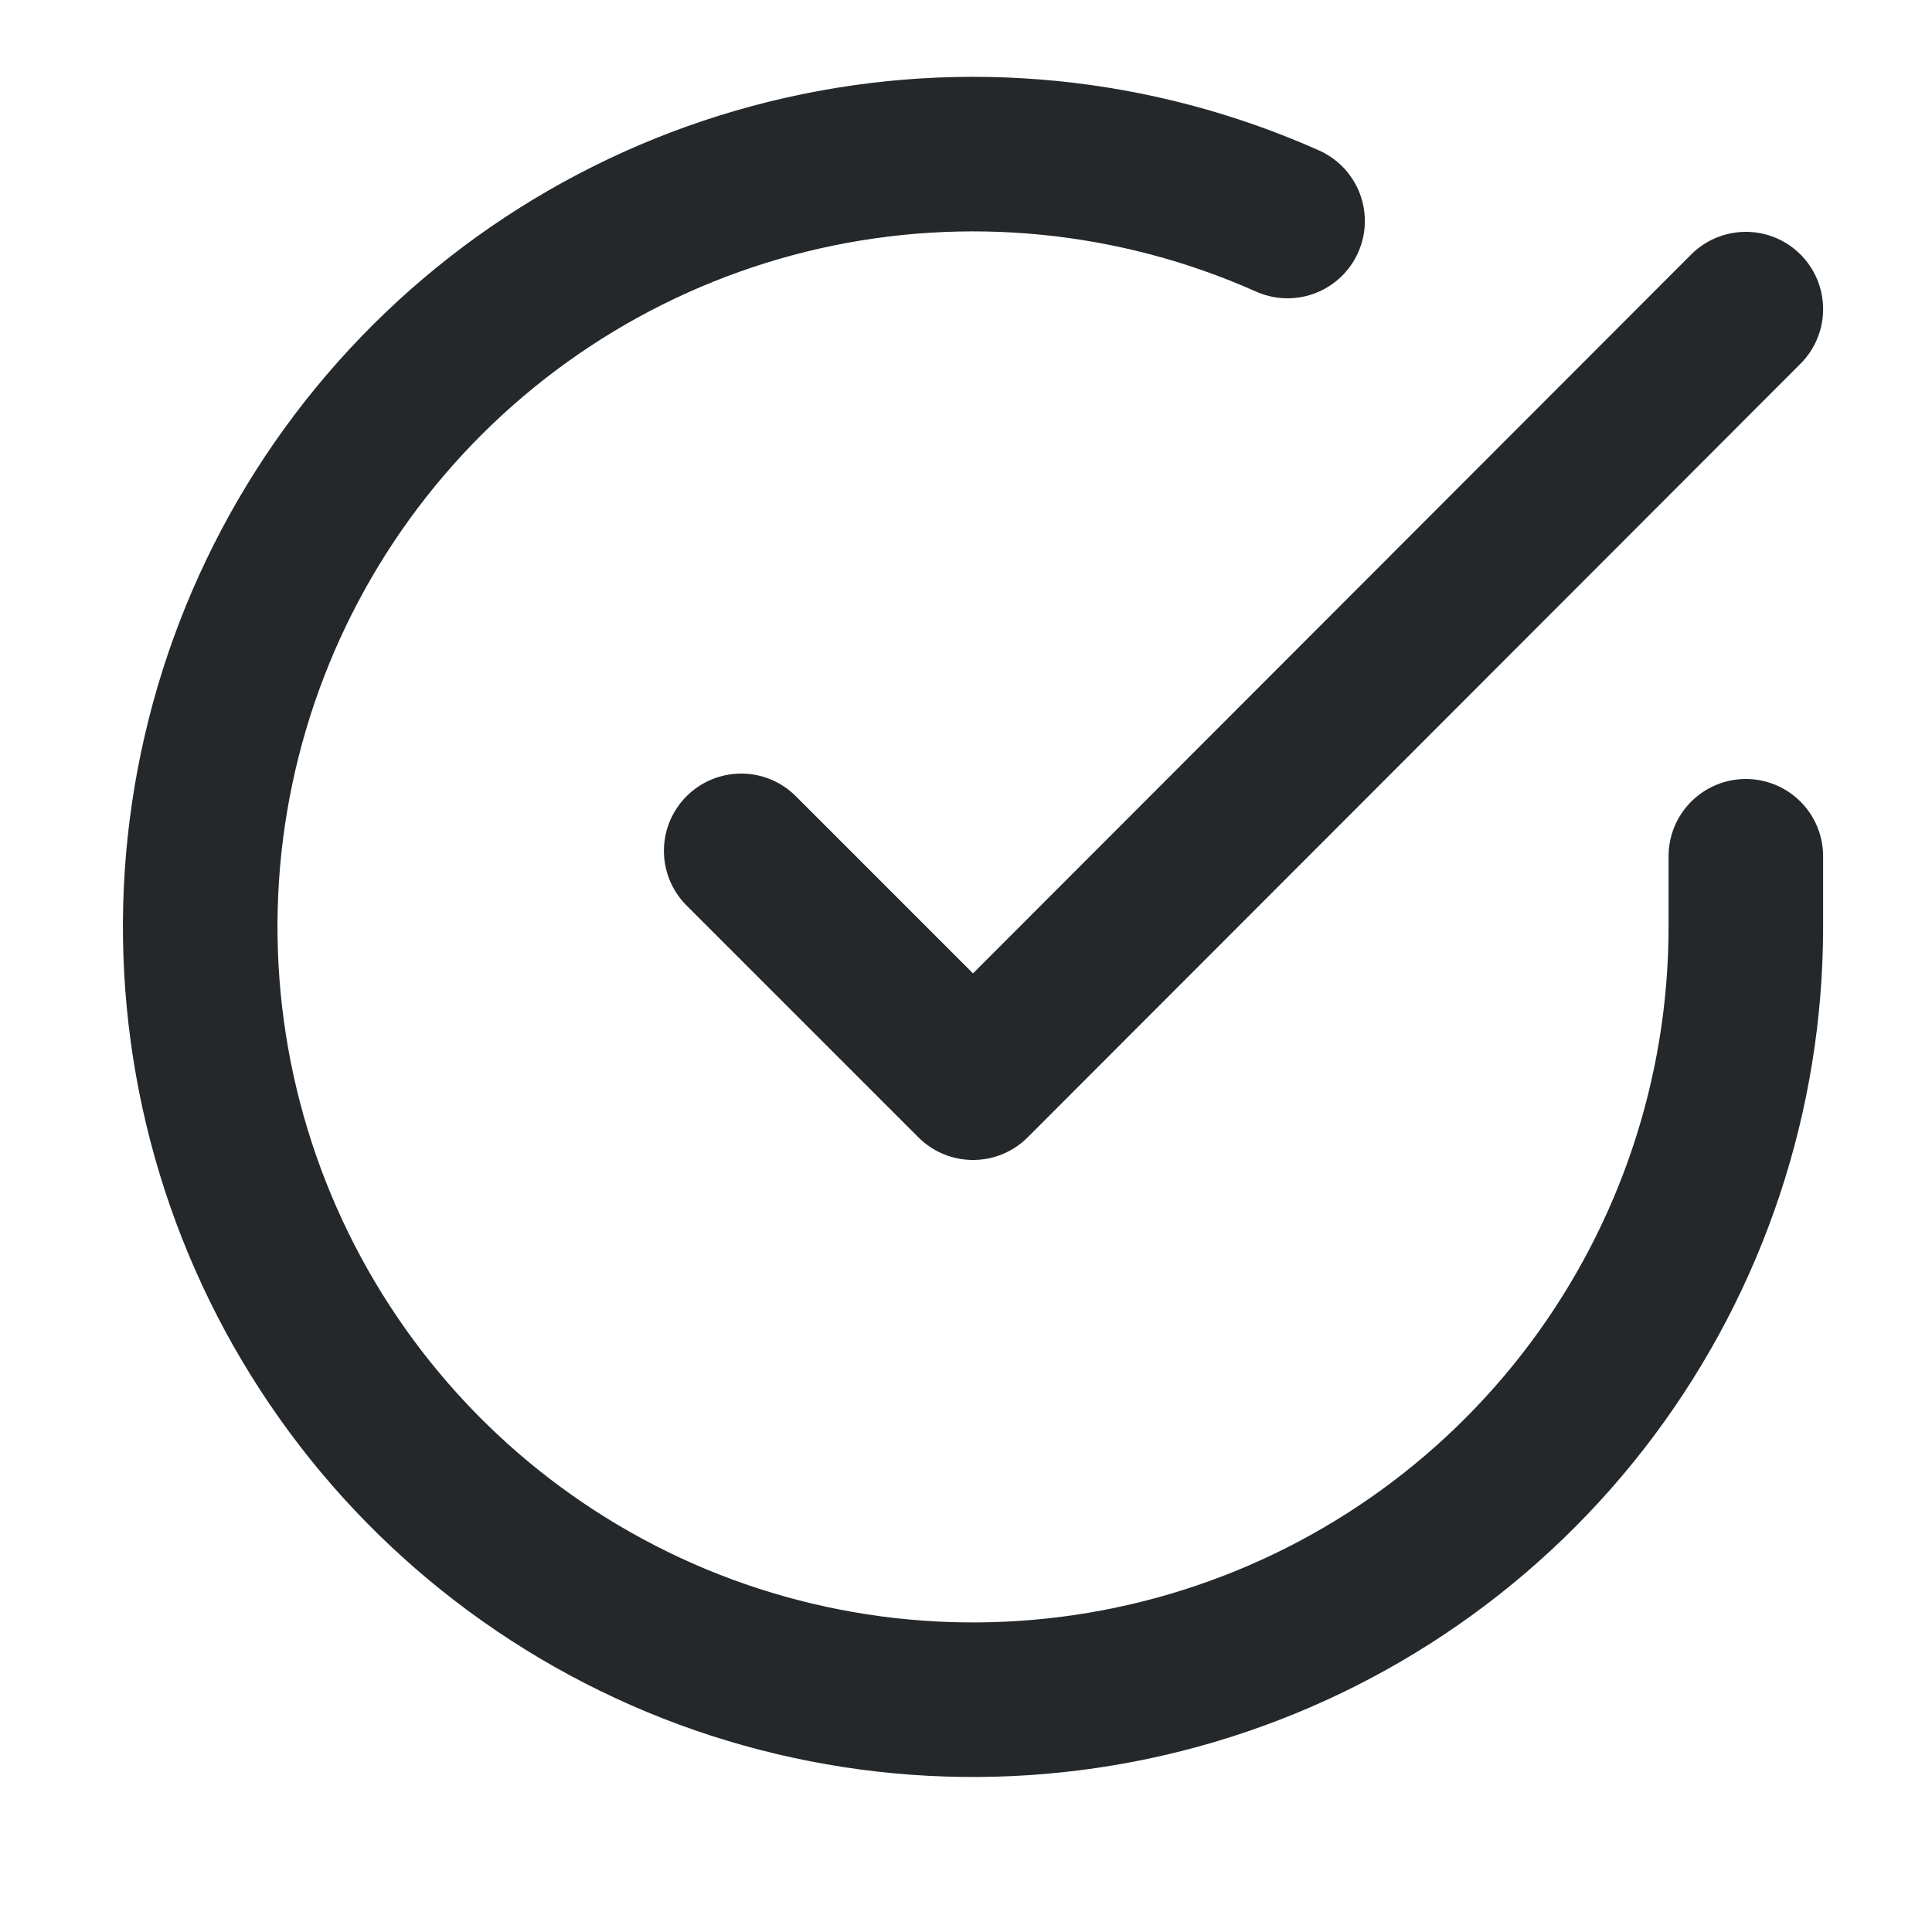
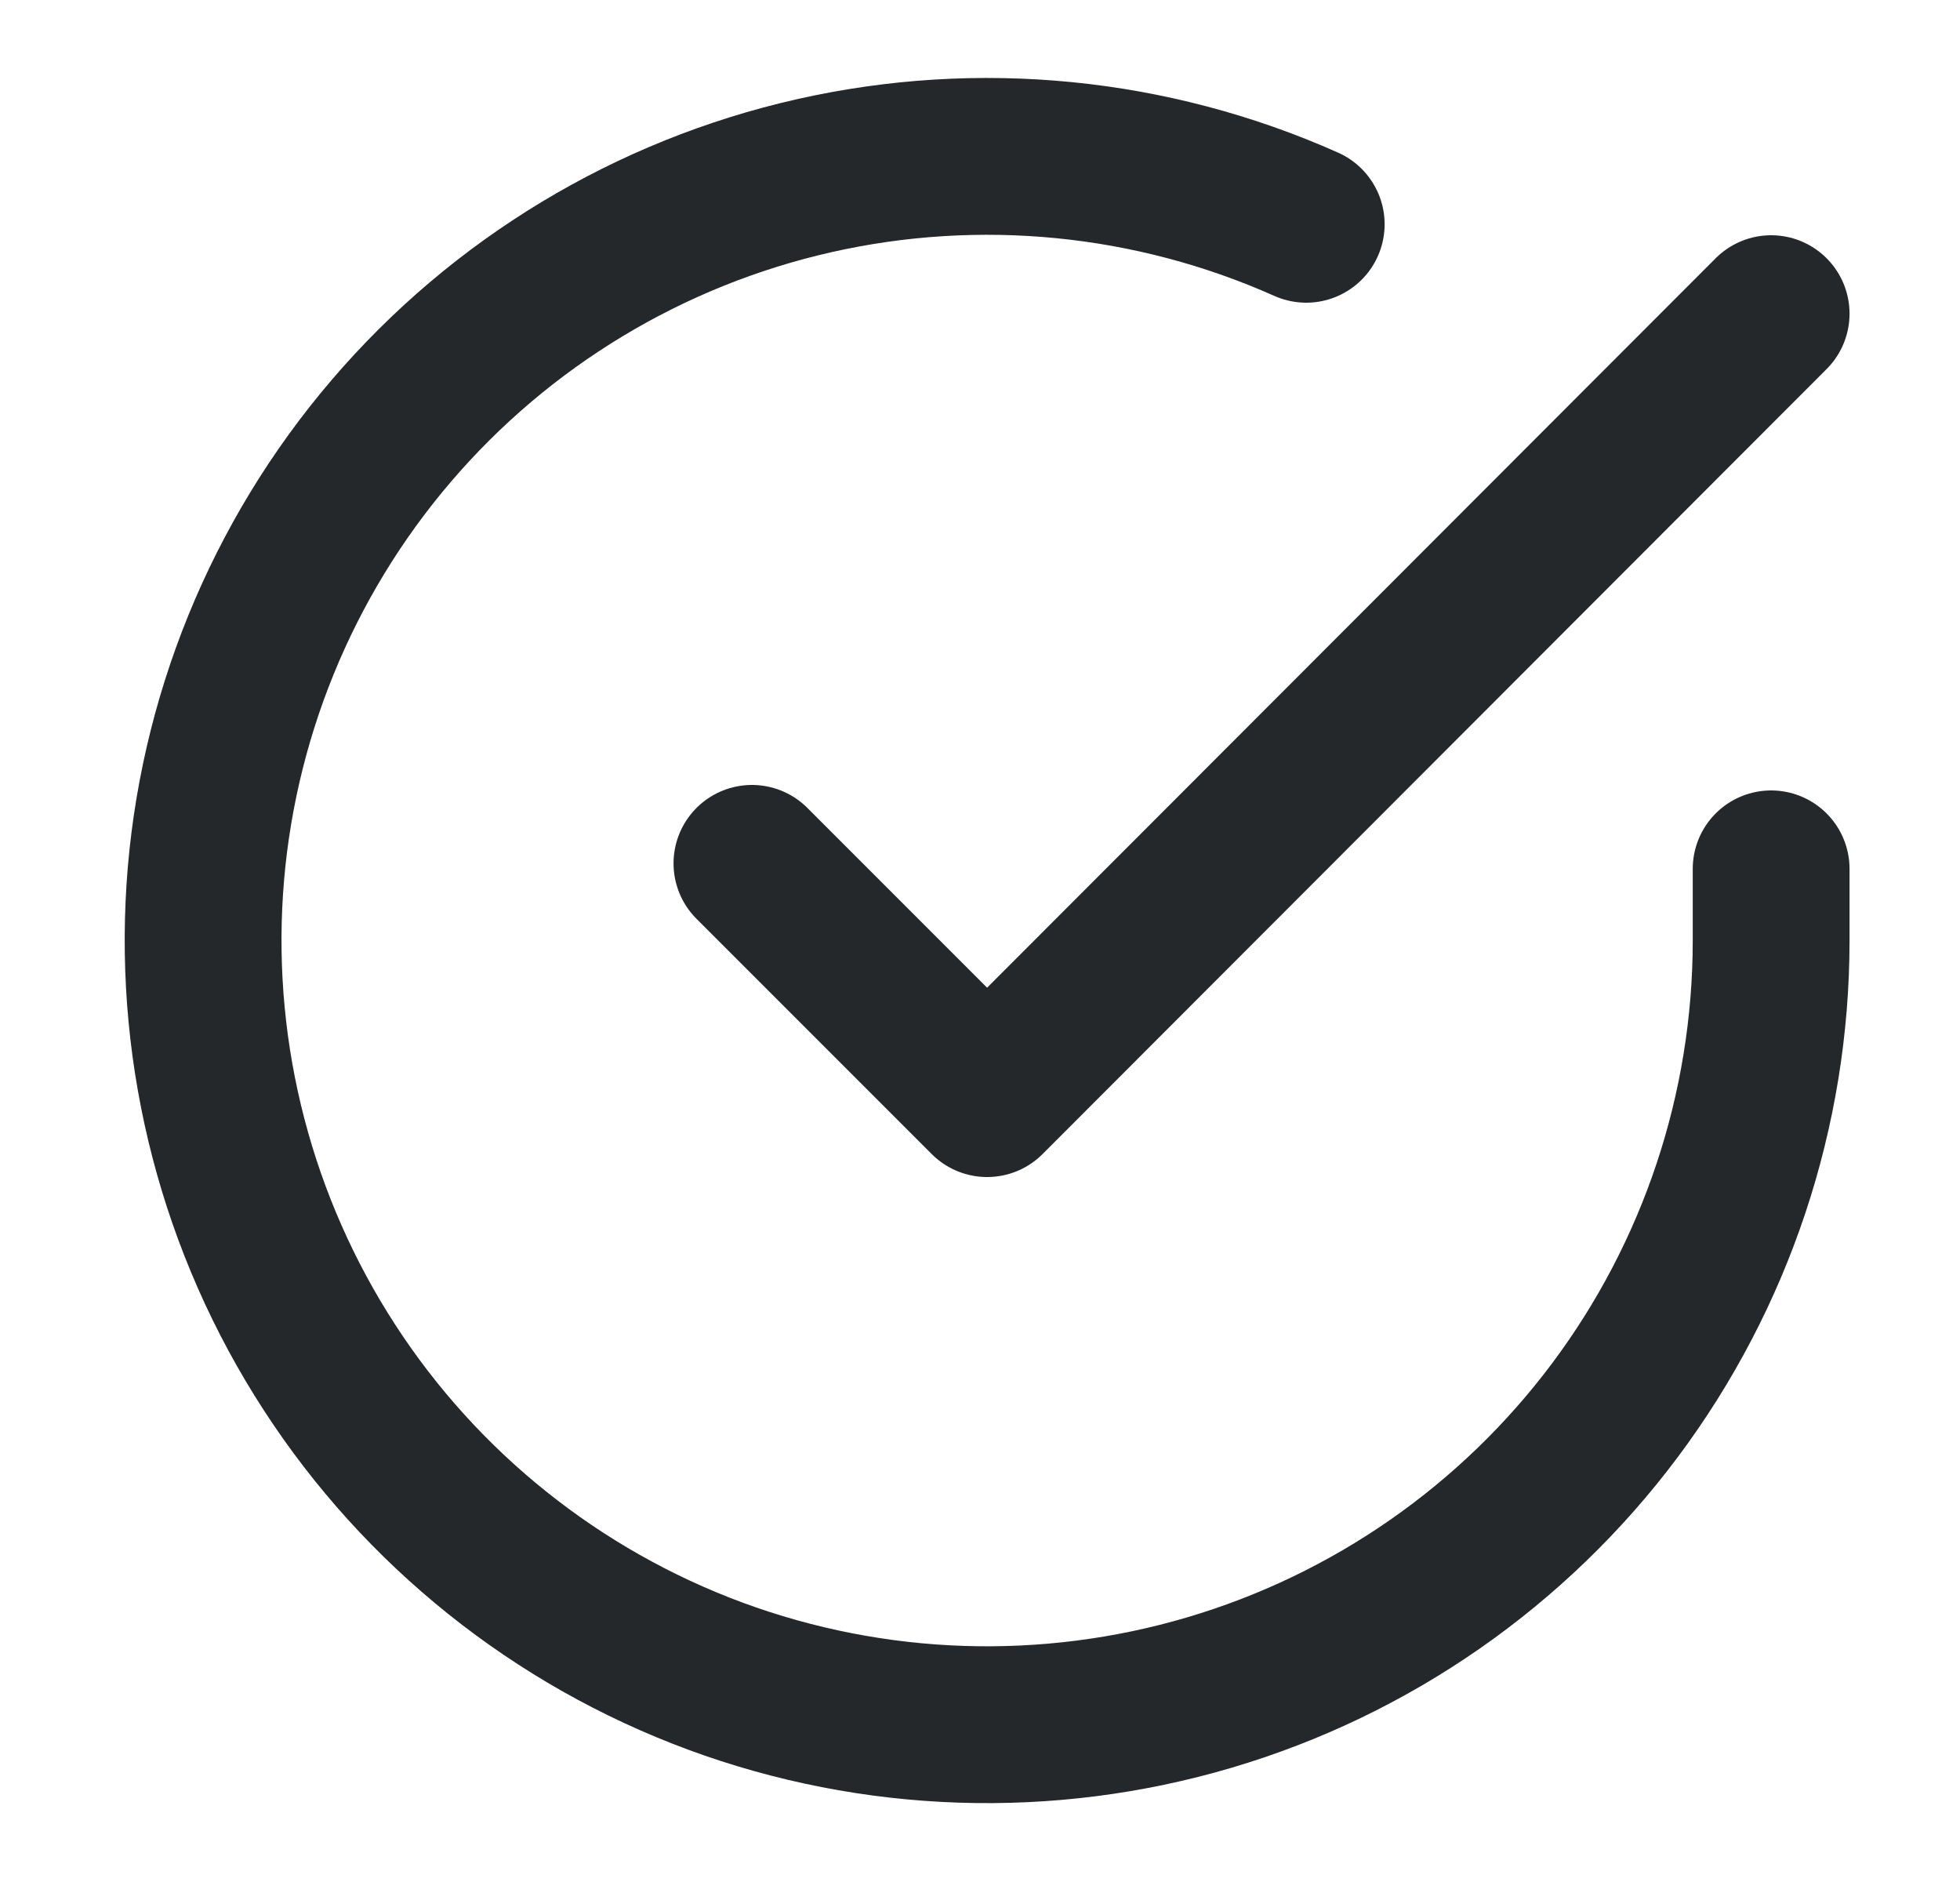
- <svg xmlns="http://www.w3.org/2000/svg" width="25" height="25" viewBox="0 0 25 25" fill="none">
+ <svg xmlns="http://www.w3.org/2000/svg" width="25" height="24" viewBox="0 0 25 24" fill="none">
  <path d="M22.591 11.08V12C22.59 14.156 21.891 16.255 20.6 17.982C19.309 19.709 17.494 20.973 15.426 21.584C13.358 22.195 11.148 22.122 9.125 21.375C7.103 20.627 5.375 19.246 4.202 17.437C3.028 15.628 2.471 13.488 2.612 11.336C2.754 9.185 3.588 7.136 4.989 5.497C6.39 3.858 8.284 2.715 10.387 2.24C12.49 1.765 14.691 1.982 16.661 2.86" stroke="#25282B" stroke-width="2" stroke-linecap="round" stroke-linejoin="round" />
  <path d="M22.591 4L12.591 14.01L9.591 11.01" stroke="#25282B" stroke-width="2" stroke-linecap="round" stroke-linejoin="round" />
</svg>
